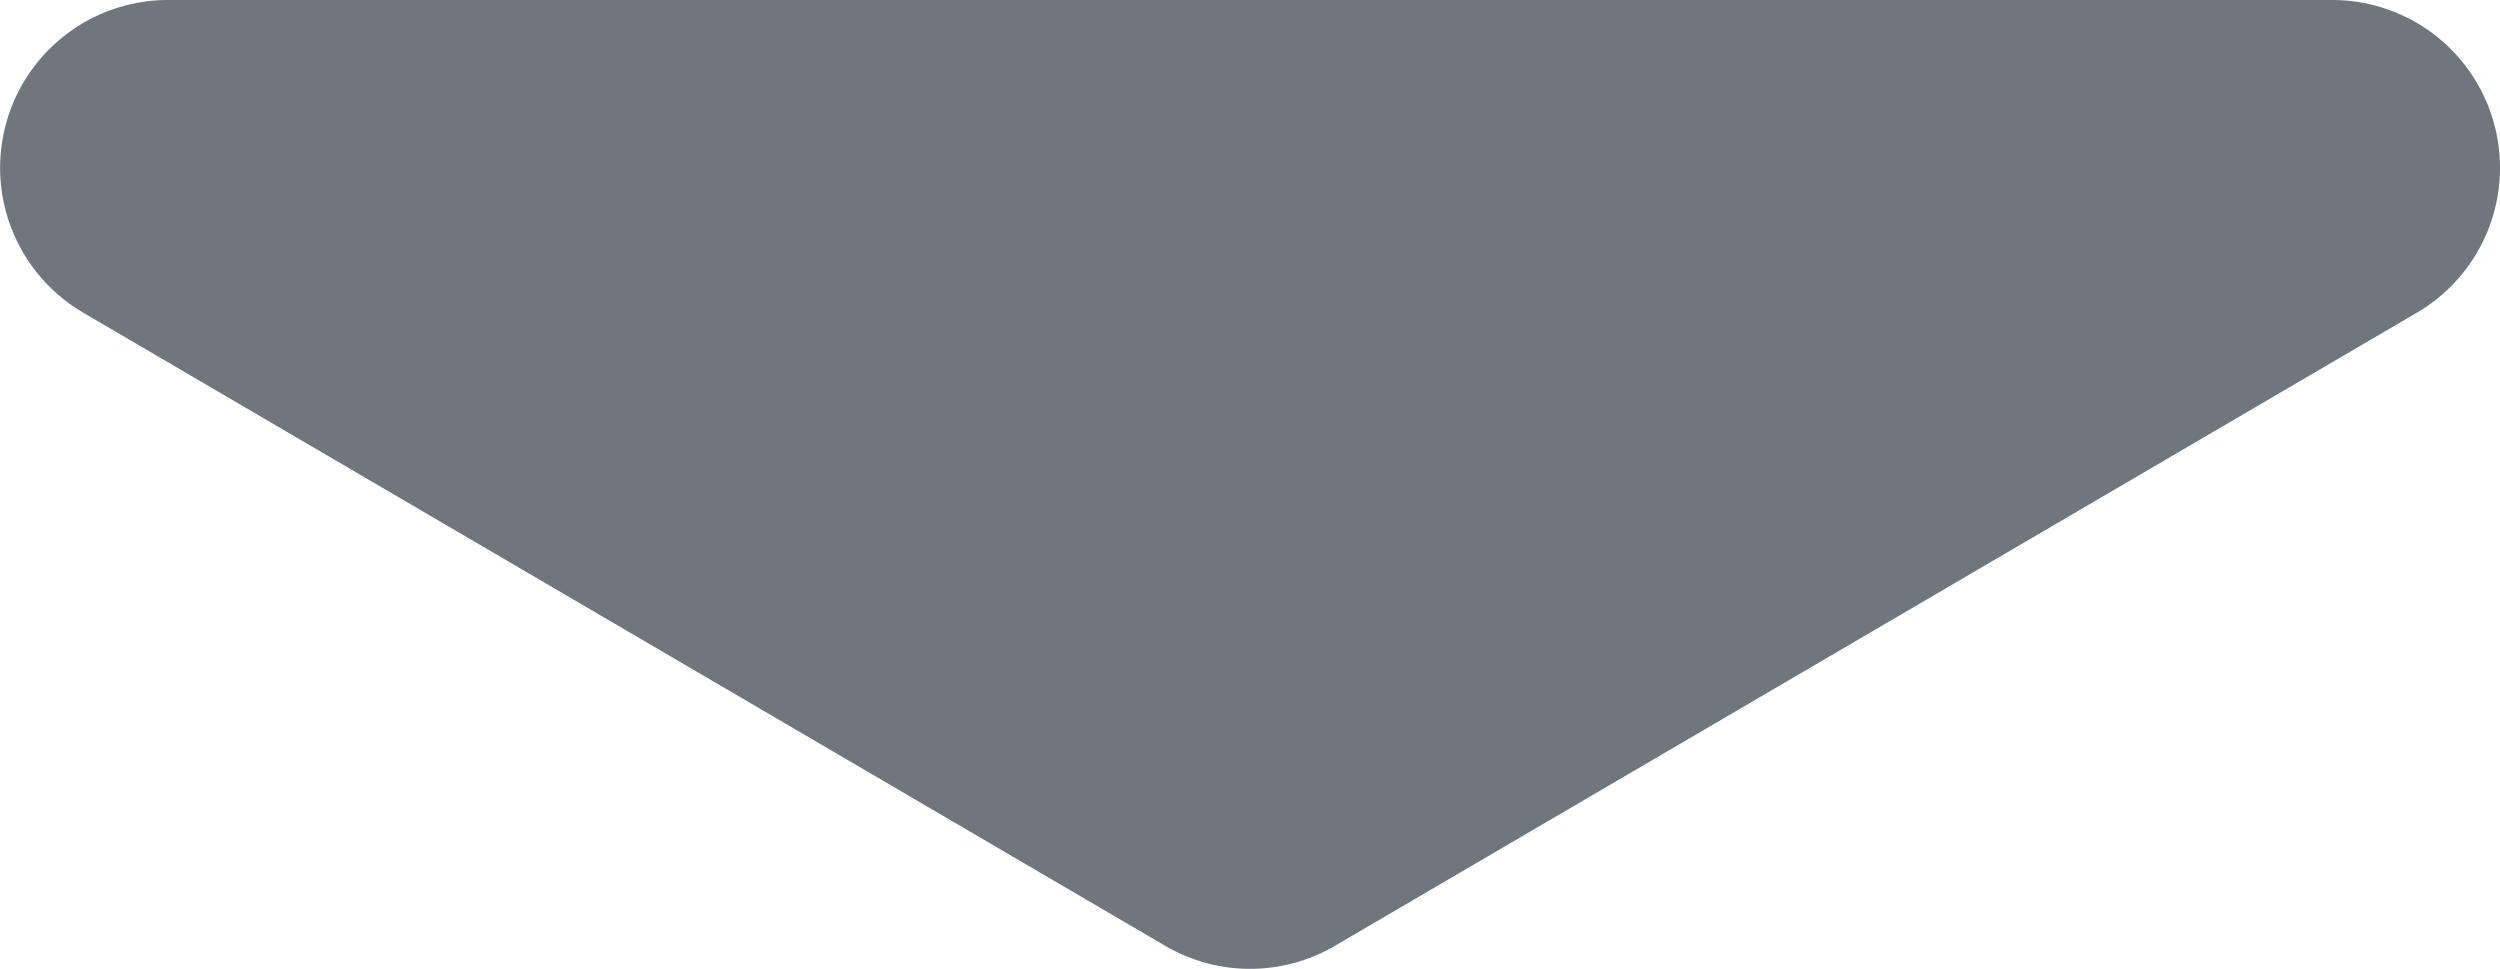
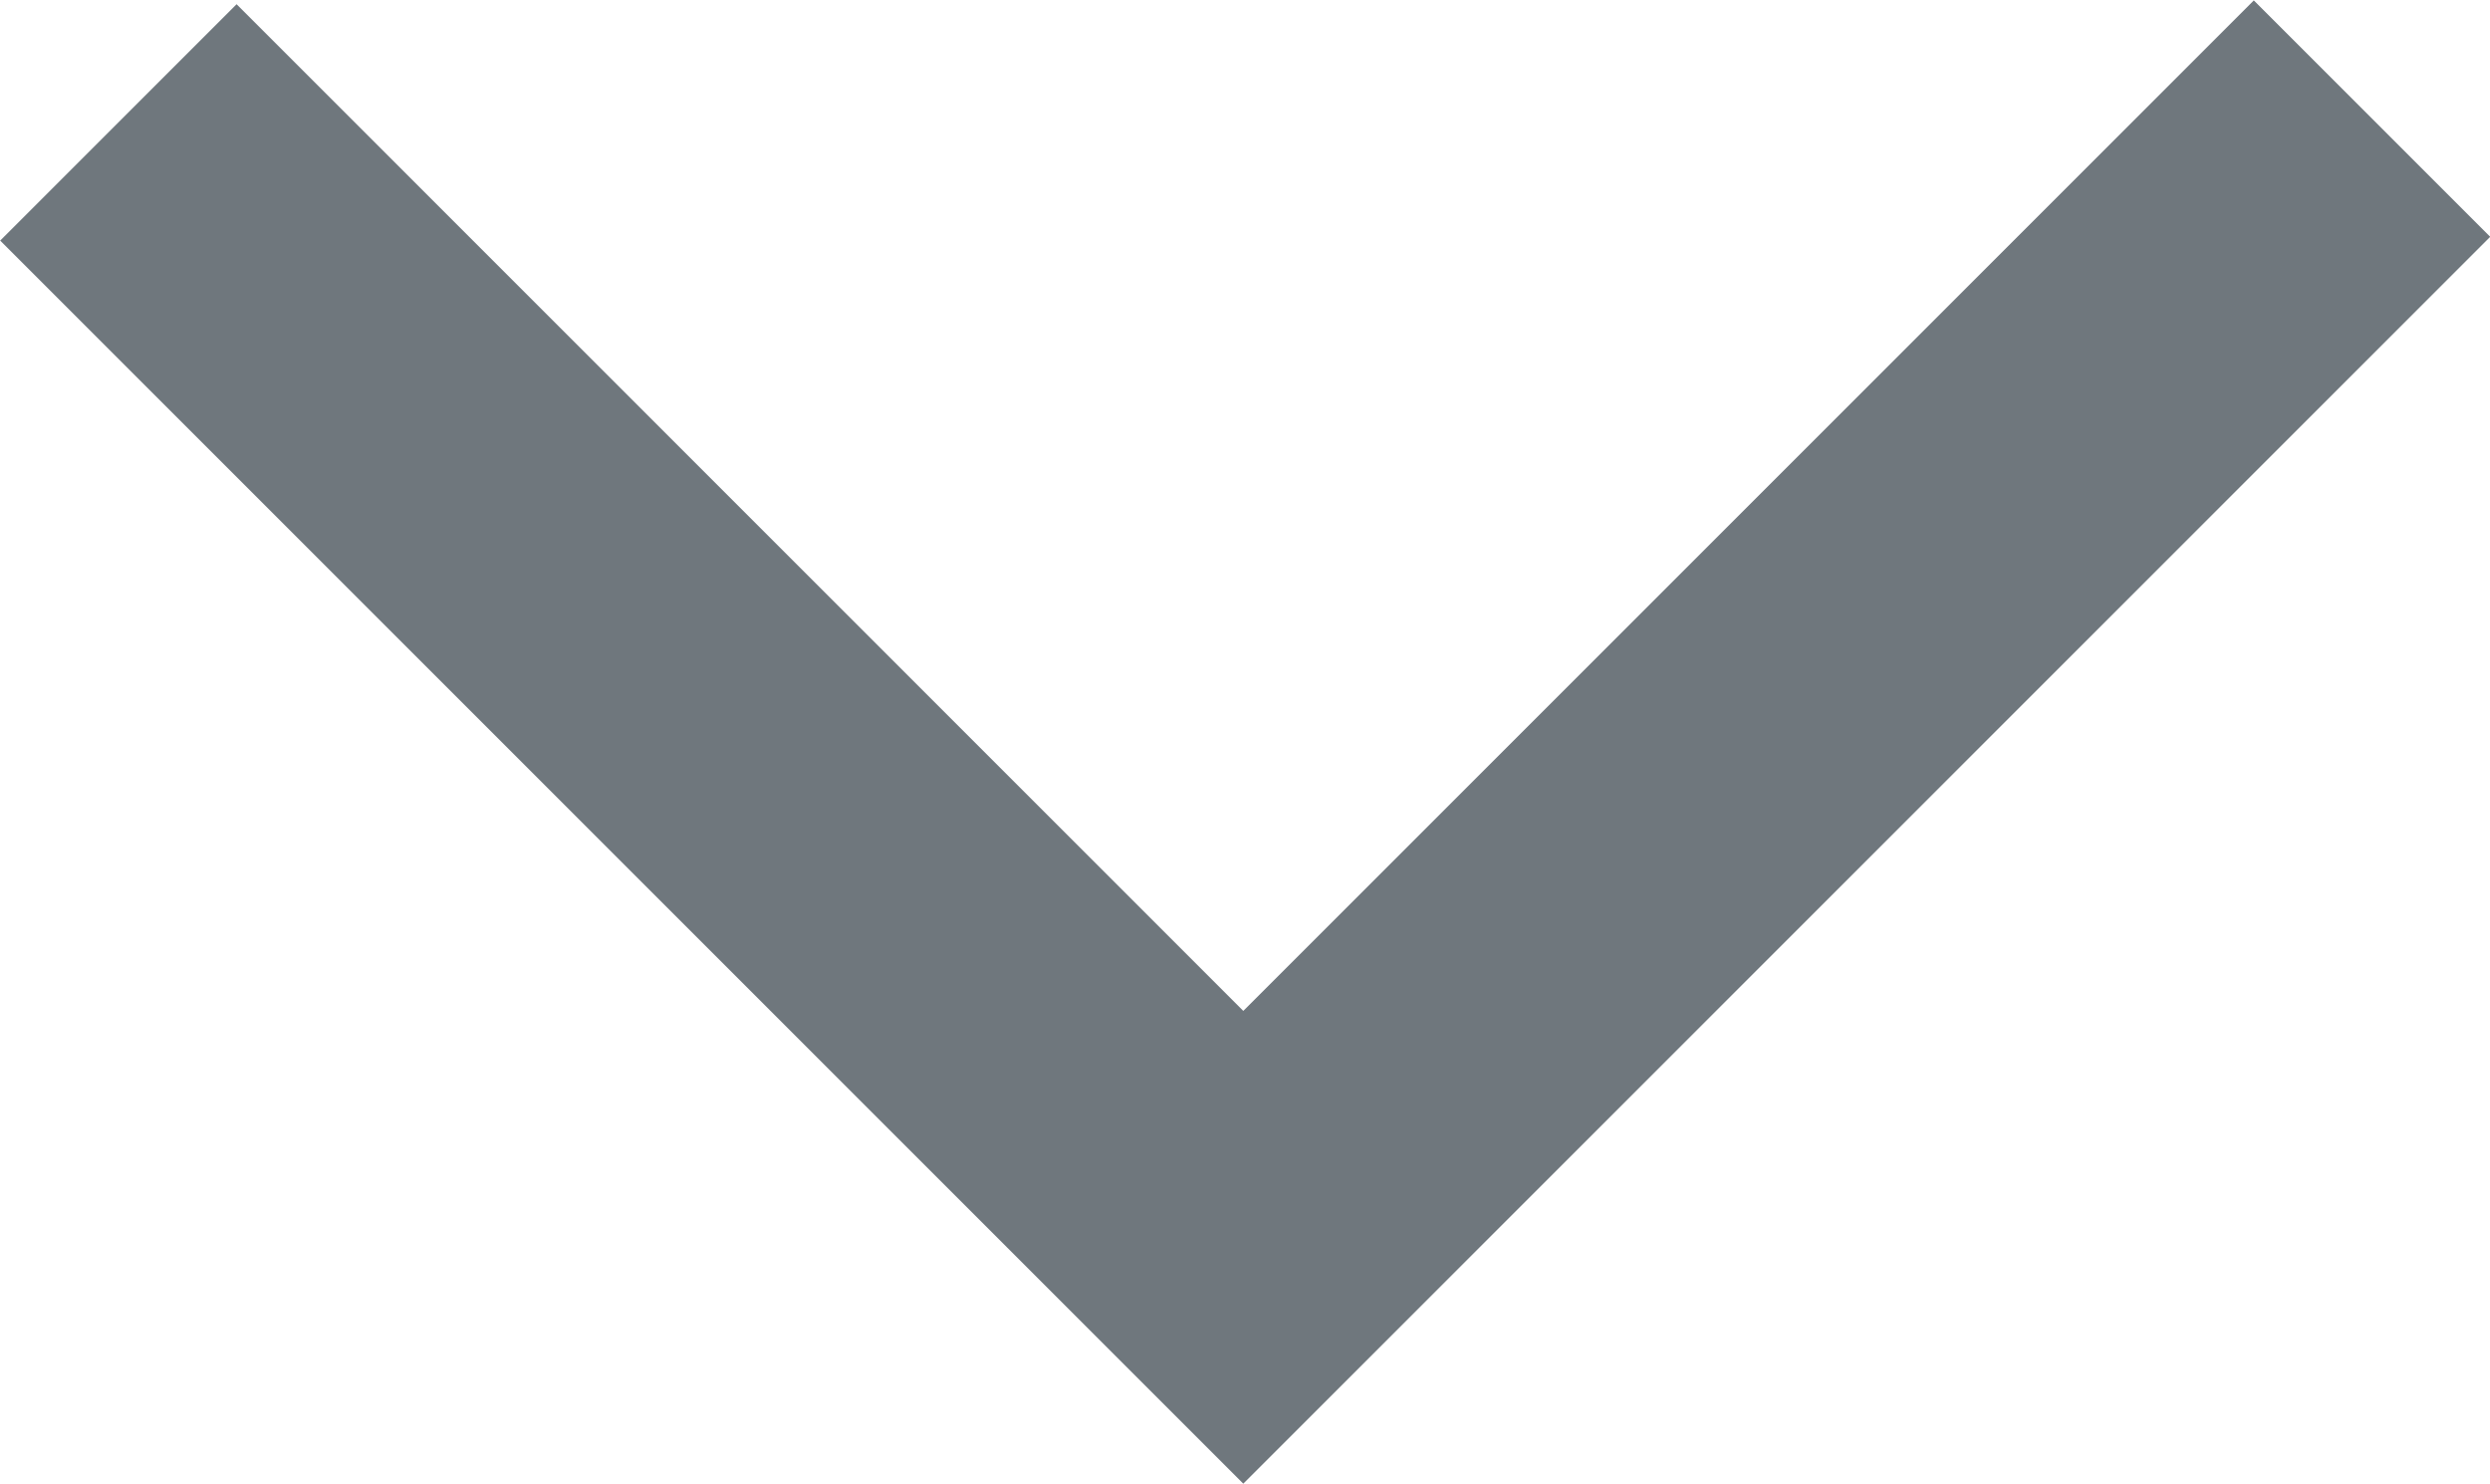
- <svg xmlns="http://www.w3.org/2000/svg" width="29.782" height="11.542" viewBox="0 0 7.88 3.054" version="1.1" id="svg8" xml:space="preserve">
-   <defs id="defs2" />
-   <g id="layer1" transform="translate(-365.5938,-1146.909)">
-     <path style="fill:#6f777d;fill-opacity:1;stroke:#6f777d;stroke-width:1.058;stroke-linejoin:round;stroke-miterlimit:4;stroke-dasharray:none;stroke-opacity:1;stop-color:#000000" d="m 372.945,1147.438 -3.411,1.996 -3.411,-1.996 z" id="path2175-7-9-6-0" />
+ <svg xmlns="http://www.w3.org/2000/svg" width="29.782" height="17.743" viewBox="0 0 7.88 4.694" version="1.1" id="svg8" xml:space="preserve">
+   <defs id="defs2">
+     <rect x="17.727" y="448.733" width="97.631" height="14.023" id="rect932-6" />
+   </defs>
+   <g id="layer1" transform="translate(-365.5938,-1145.268)">
+     <path style="fill:none;stroke:#6f777d;stroke-width:1.058;stroke-linecap:butt;stroke-linejoin:miter;stroke-dasharray:none;stroke-opacity:1" d="m 318.608,1145.655 3.56,3.56 3.572,-3.572" id="use37531" transform="translate(47.36043)" />
  </g>
</svg>
